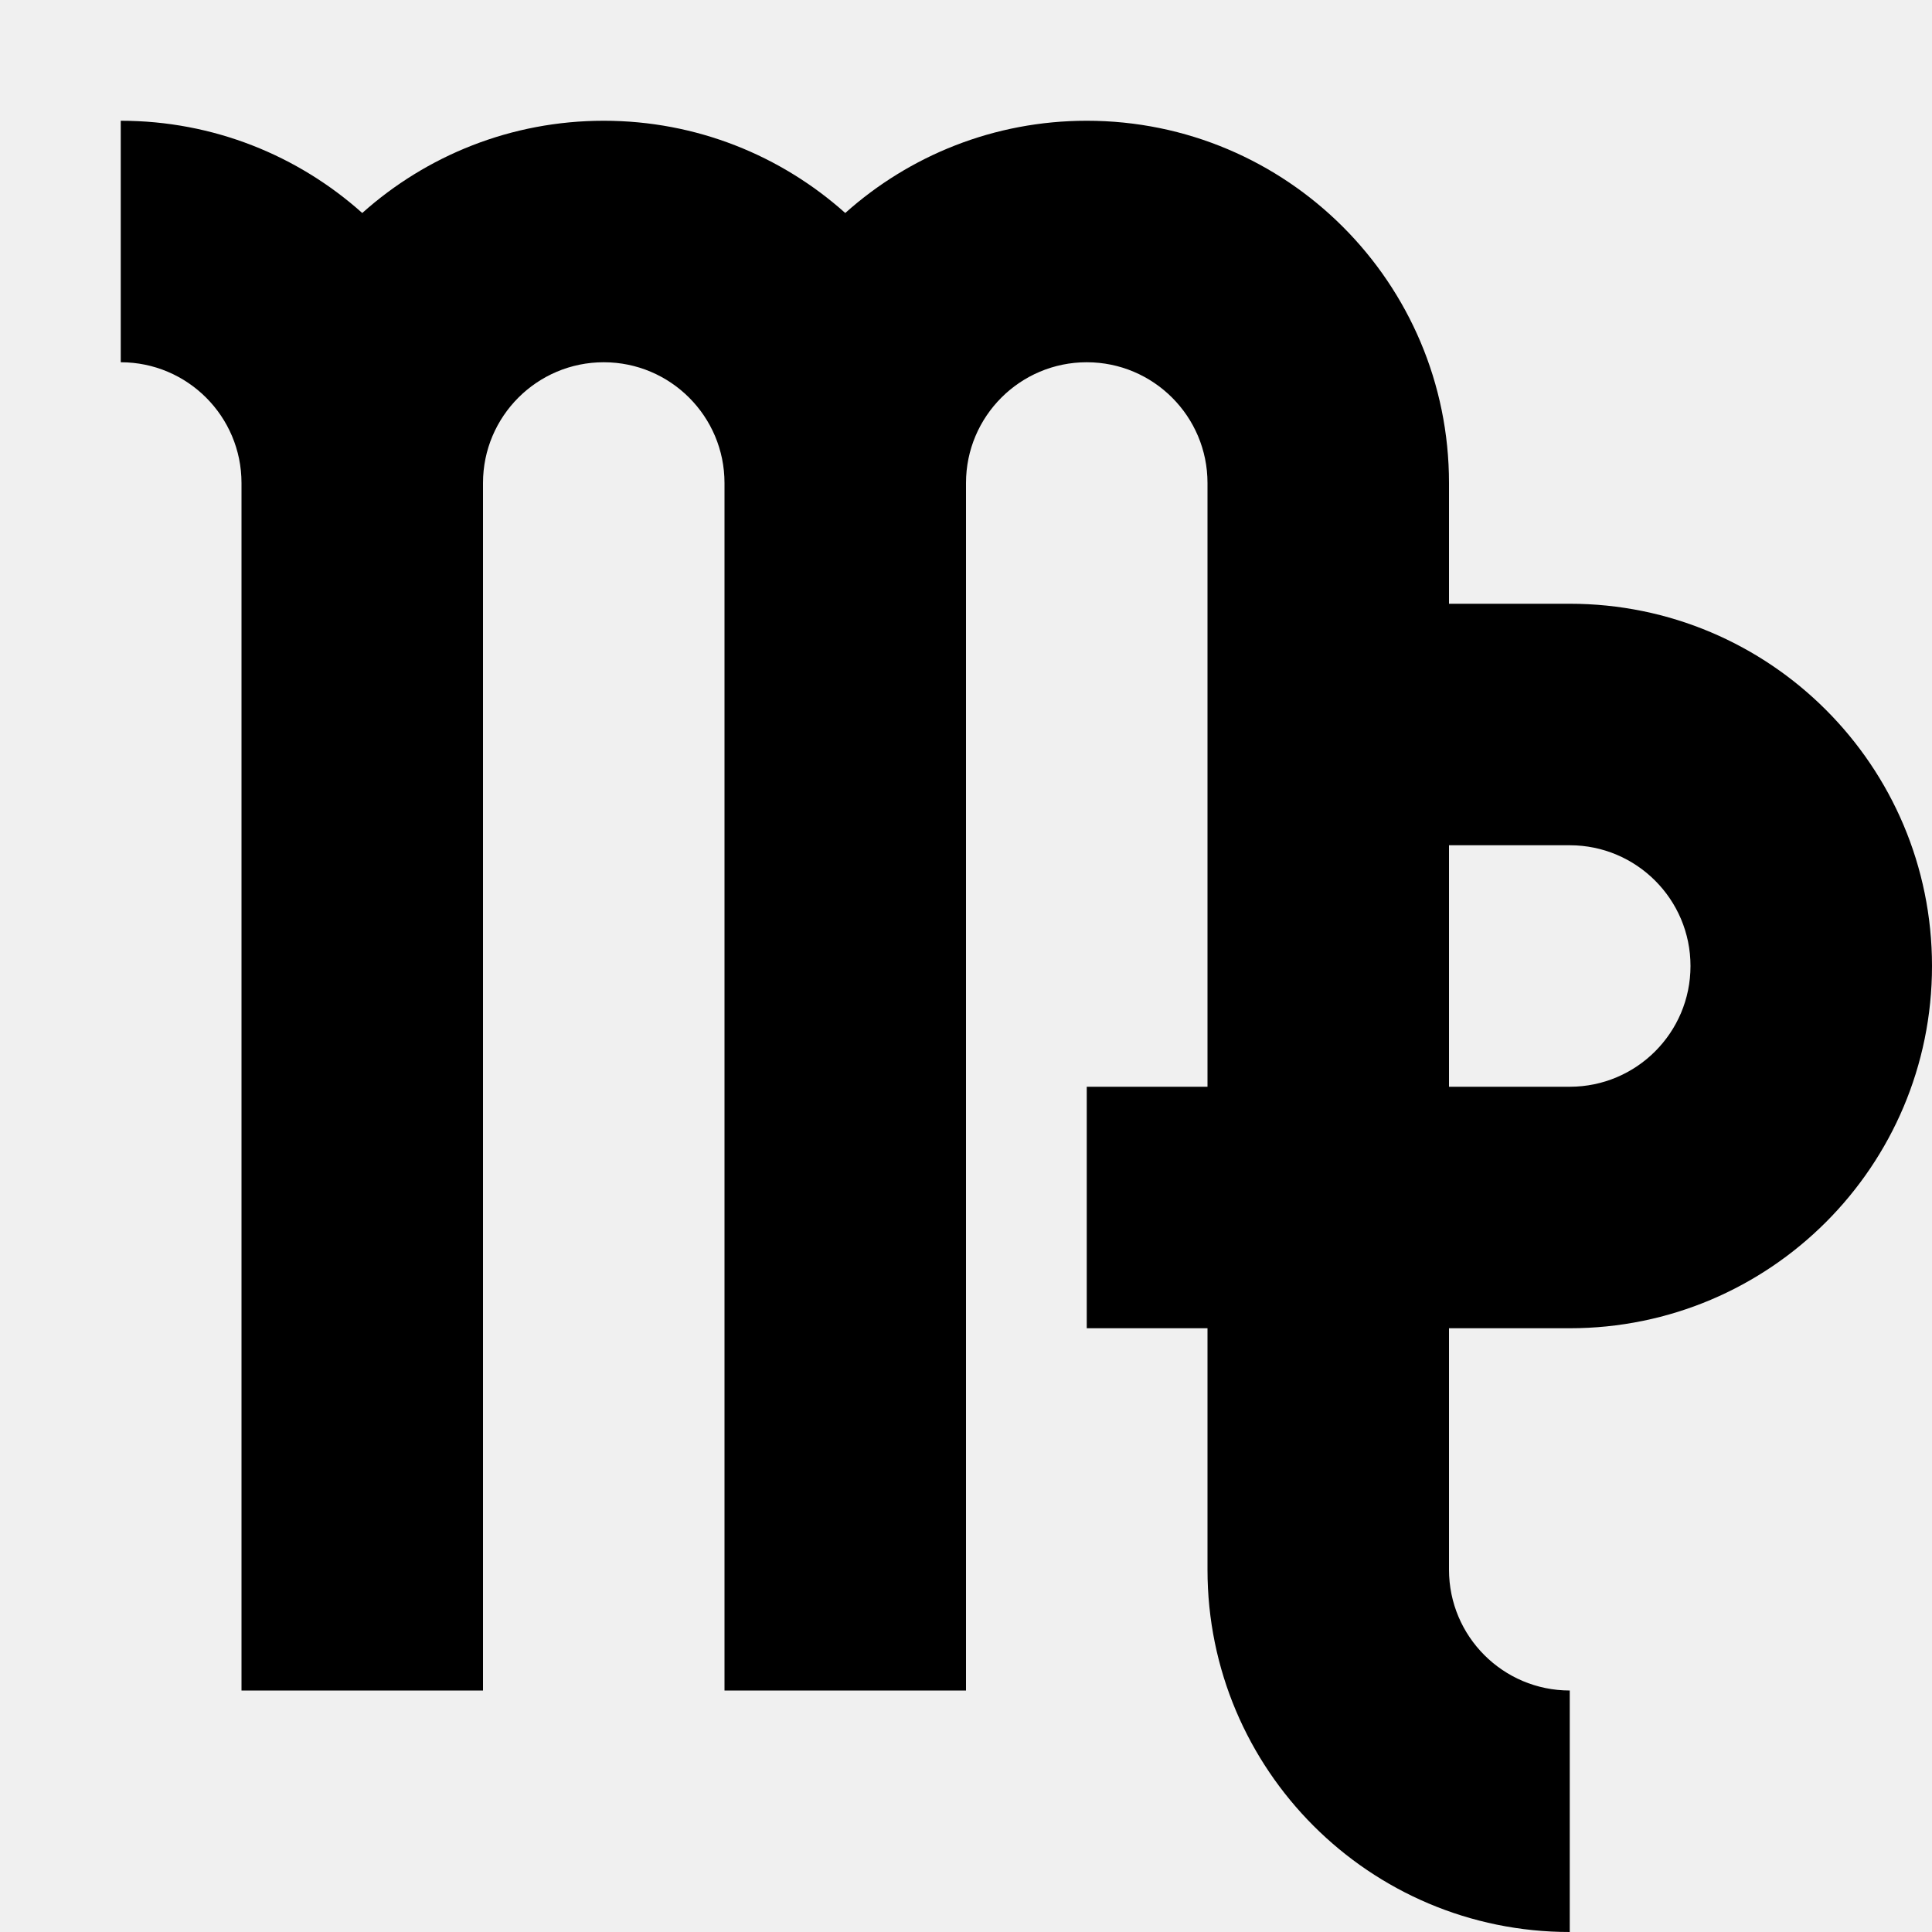
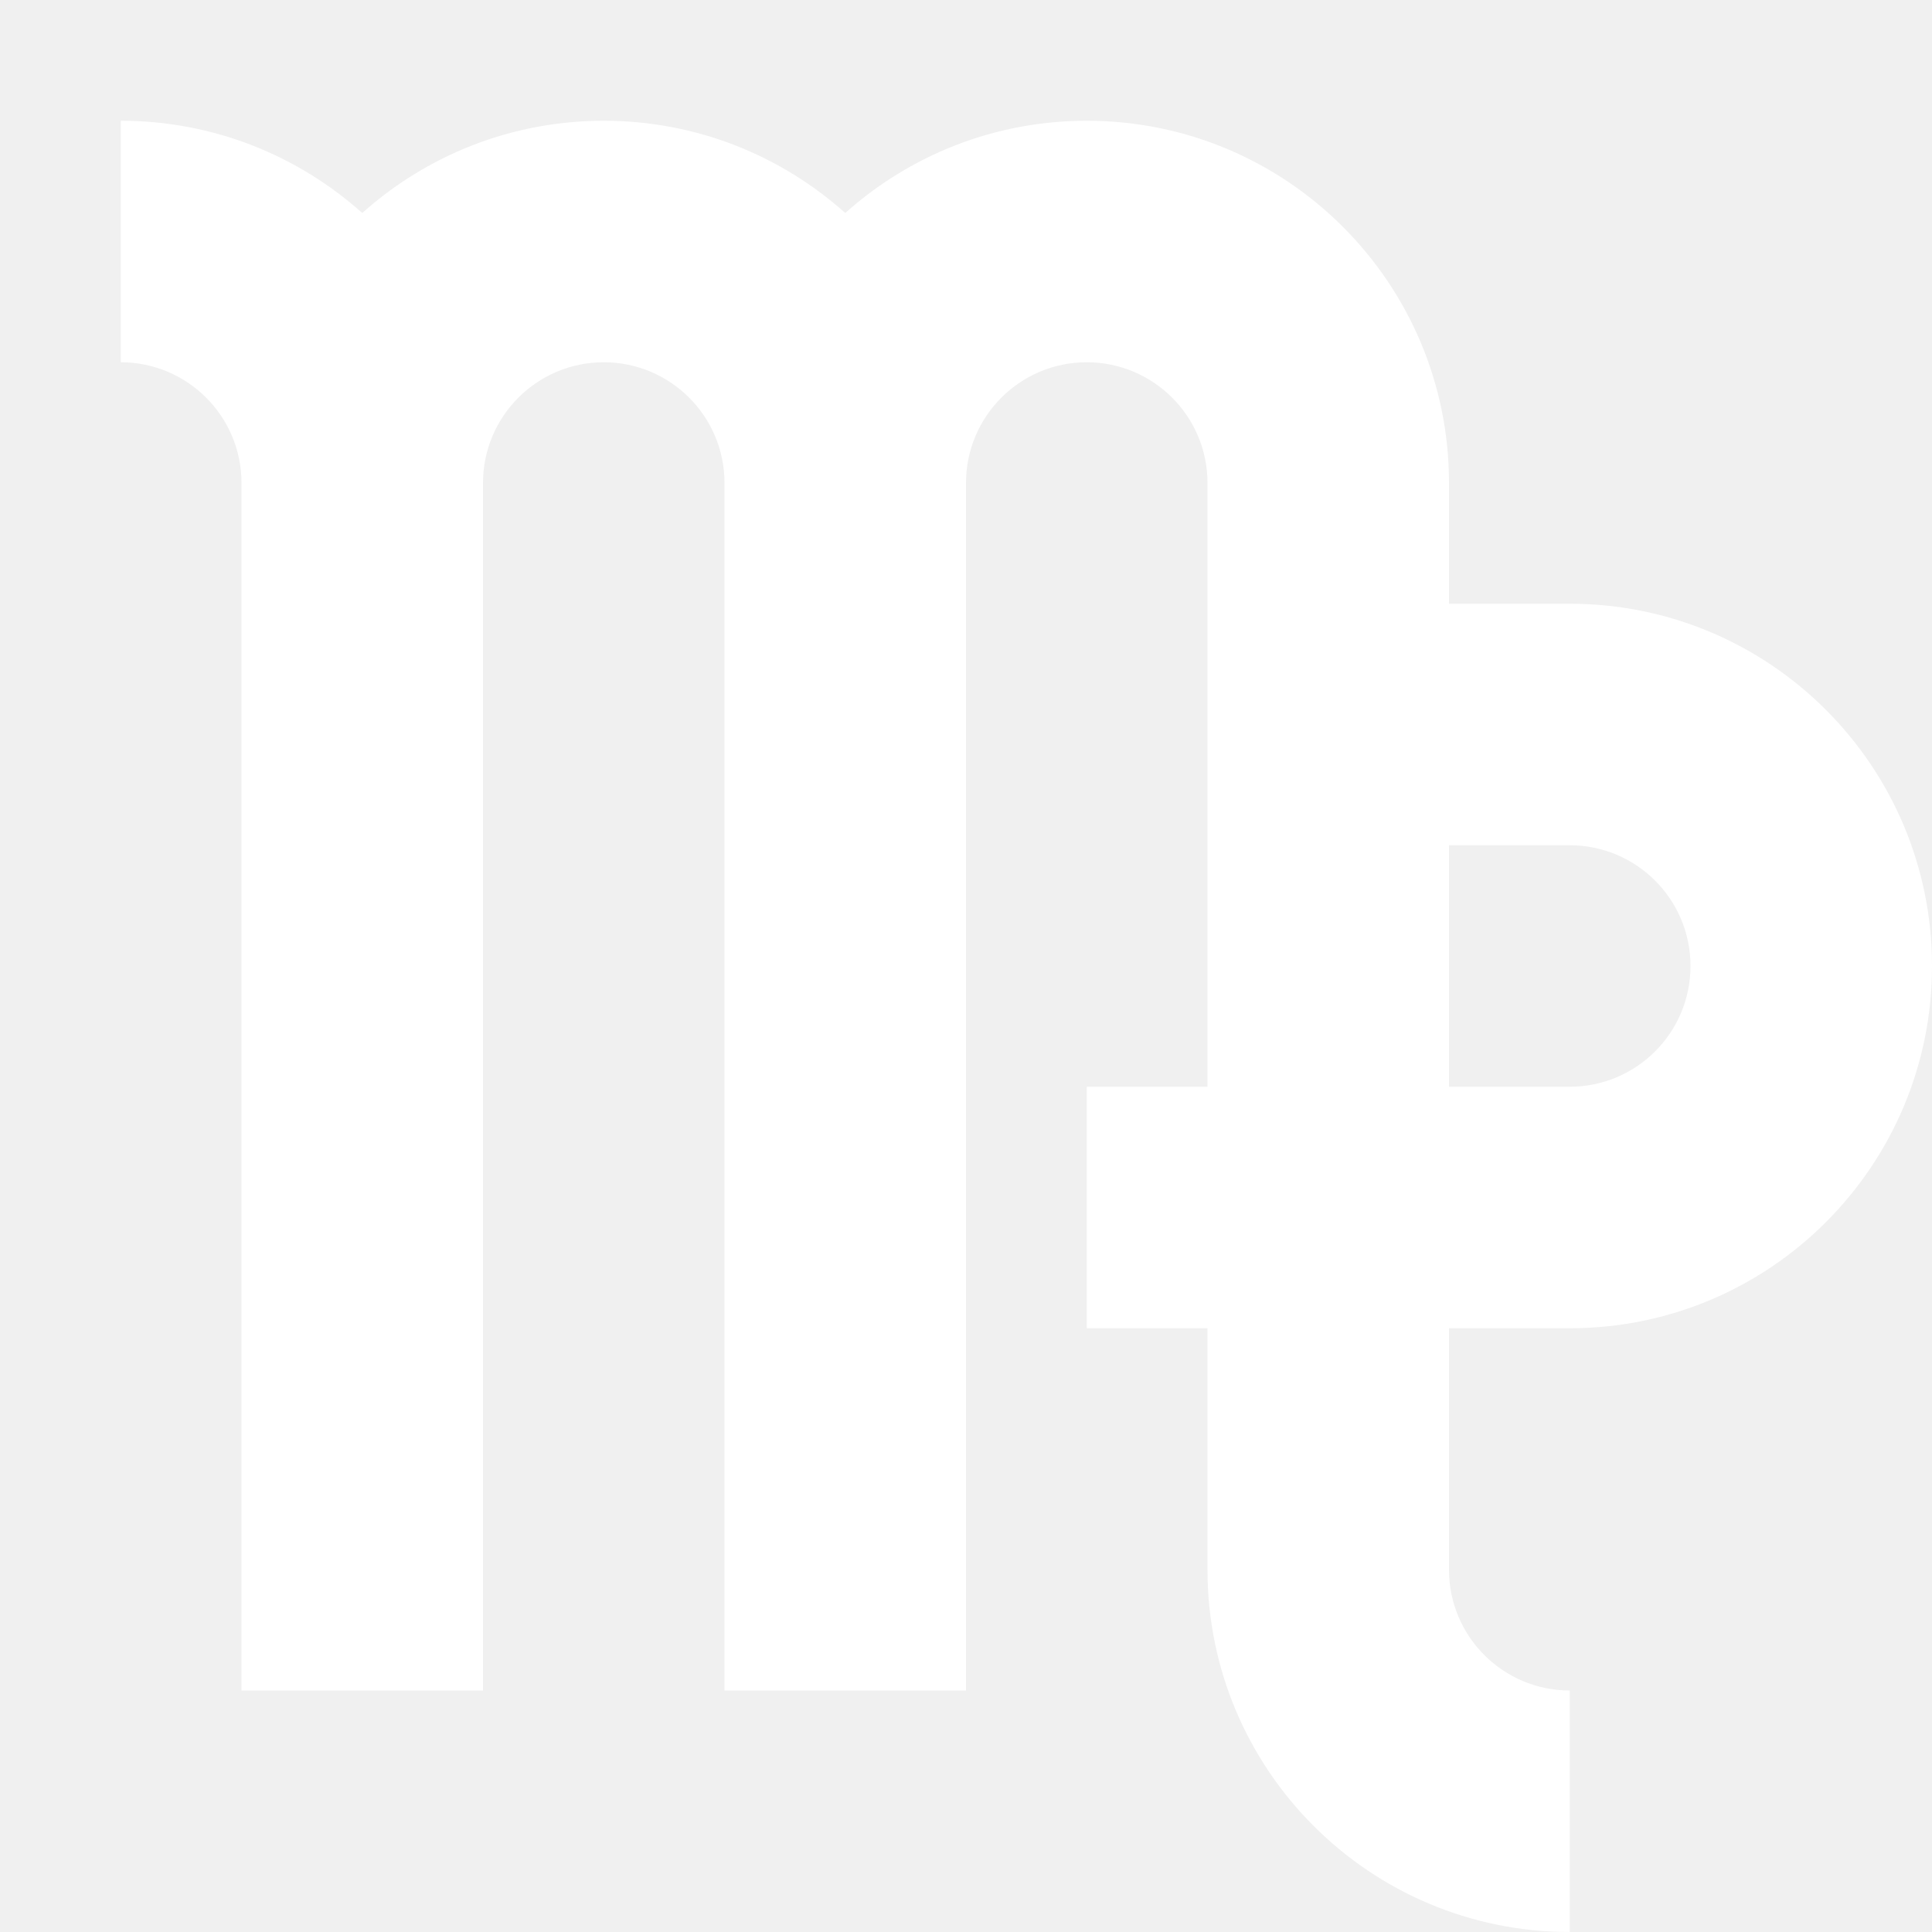
<svg xmlns="http://www.w3.org/2000/svg" width="800px" height="800px" viewBox="0 0 16 16" fill="none">
-   <path fill-rule="evenodd" clip-rule="evenodd" d="M1 3C1.552 3 2 3.448 2 4V14H4V4C4 3.448 4.448 3 5 3C5.552 3 6 3.448 6 4V14H8V4C8 3.448 8.448 3 9 3C9.552 3 10 3.448 10 4V9H9V11H10V13C10 14.657 11.343 16 13 16V14C12.448 14 12 13.552 12 13V11H13C14.657 11 16 9.657 16 8C16 6.343 14.657 5 13 5H12V4C12 2.343 10.657 1 9 1C8.232 1 7.531 1.289 7 1.764C6.469 1.289 5.768 1 5 1C4.232 1 3.531 1.289 3 1.764C2.469 1.289 1.768 1 1 1V3ZM12 7V9H13C13.552 9 14 8.552 14 8C14 7.448 13.552 7 13 7H12Z" fill="#000000" />
+   <path fill-rule="evenodd" clip-rule="evenodd" d="M1 3C1.552 3 2 3.448 2 4V14H4V4C4 3.448 4.448 3 5 3C5.552 3 6 3.448 6 4V14H8V4C8 3.448 8.448 3 9 3C9.552 3 10 3.448 10 4V9H9V11H10V13C10 14.657 11.343 16 13 16V14C12.448 14 12 13.552 12 13V11H13C14.657 11 16 9.657 16 8C16 6.343 14.657 5 13 5H12V4C12 2.343 10.657 1 9 1C8.232 1 7.531 1.289 7 1.764C6.469 1.289 5.768 1 5 1C4.232 1 3.531 1.289 3 1.764C2.469 1.289 1.768 1 1 1V3ZM12 7V9H13C13.552 9 14 8.552 14 8C14 7.448 13.552 7 13 7H12Z" fill="#FFFFFF" />
</svg>
